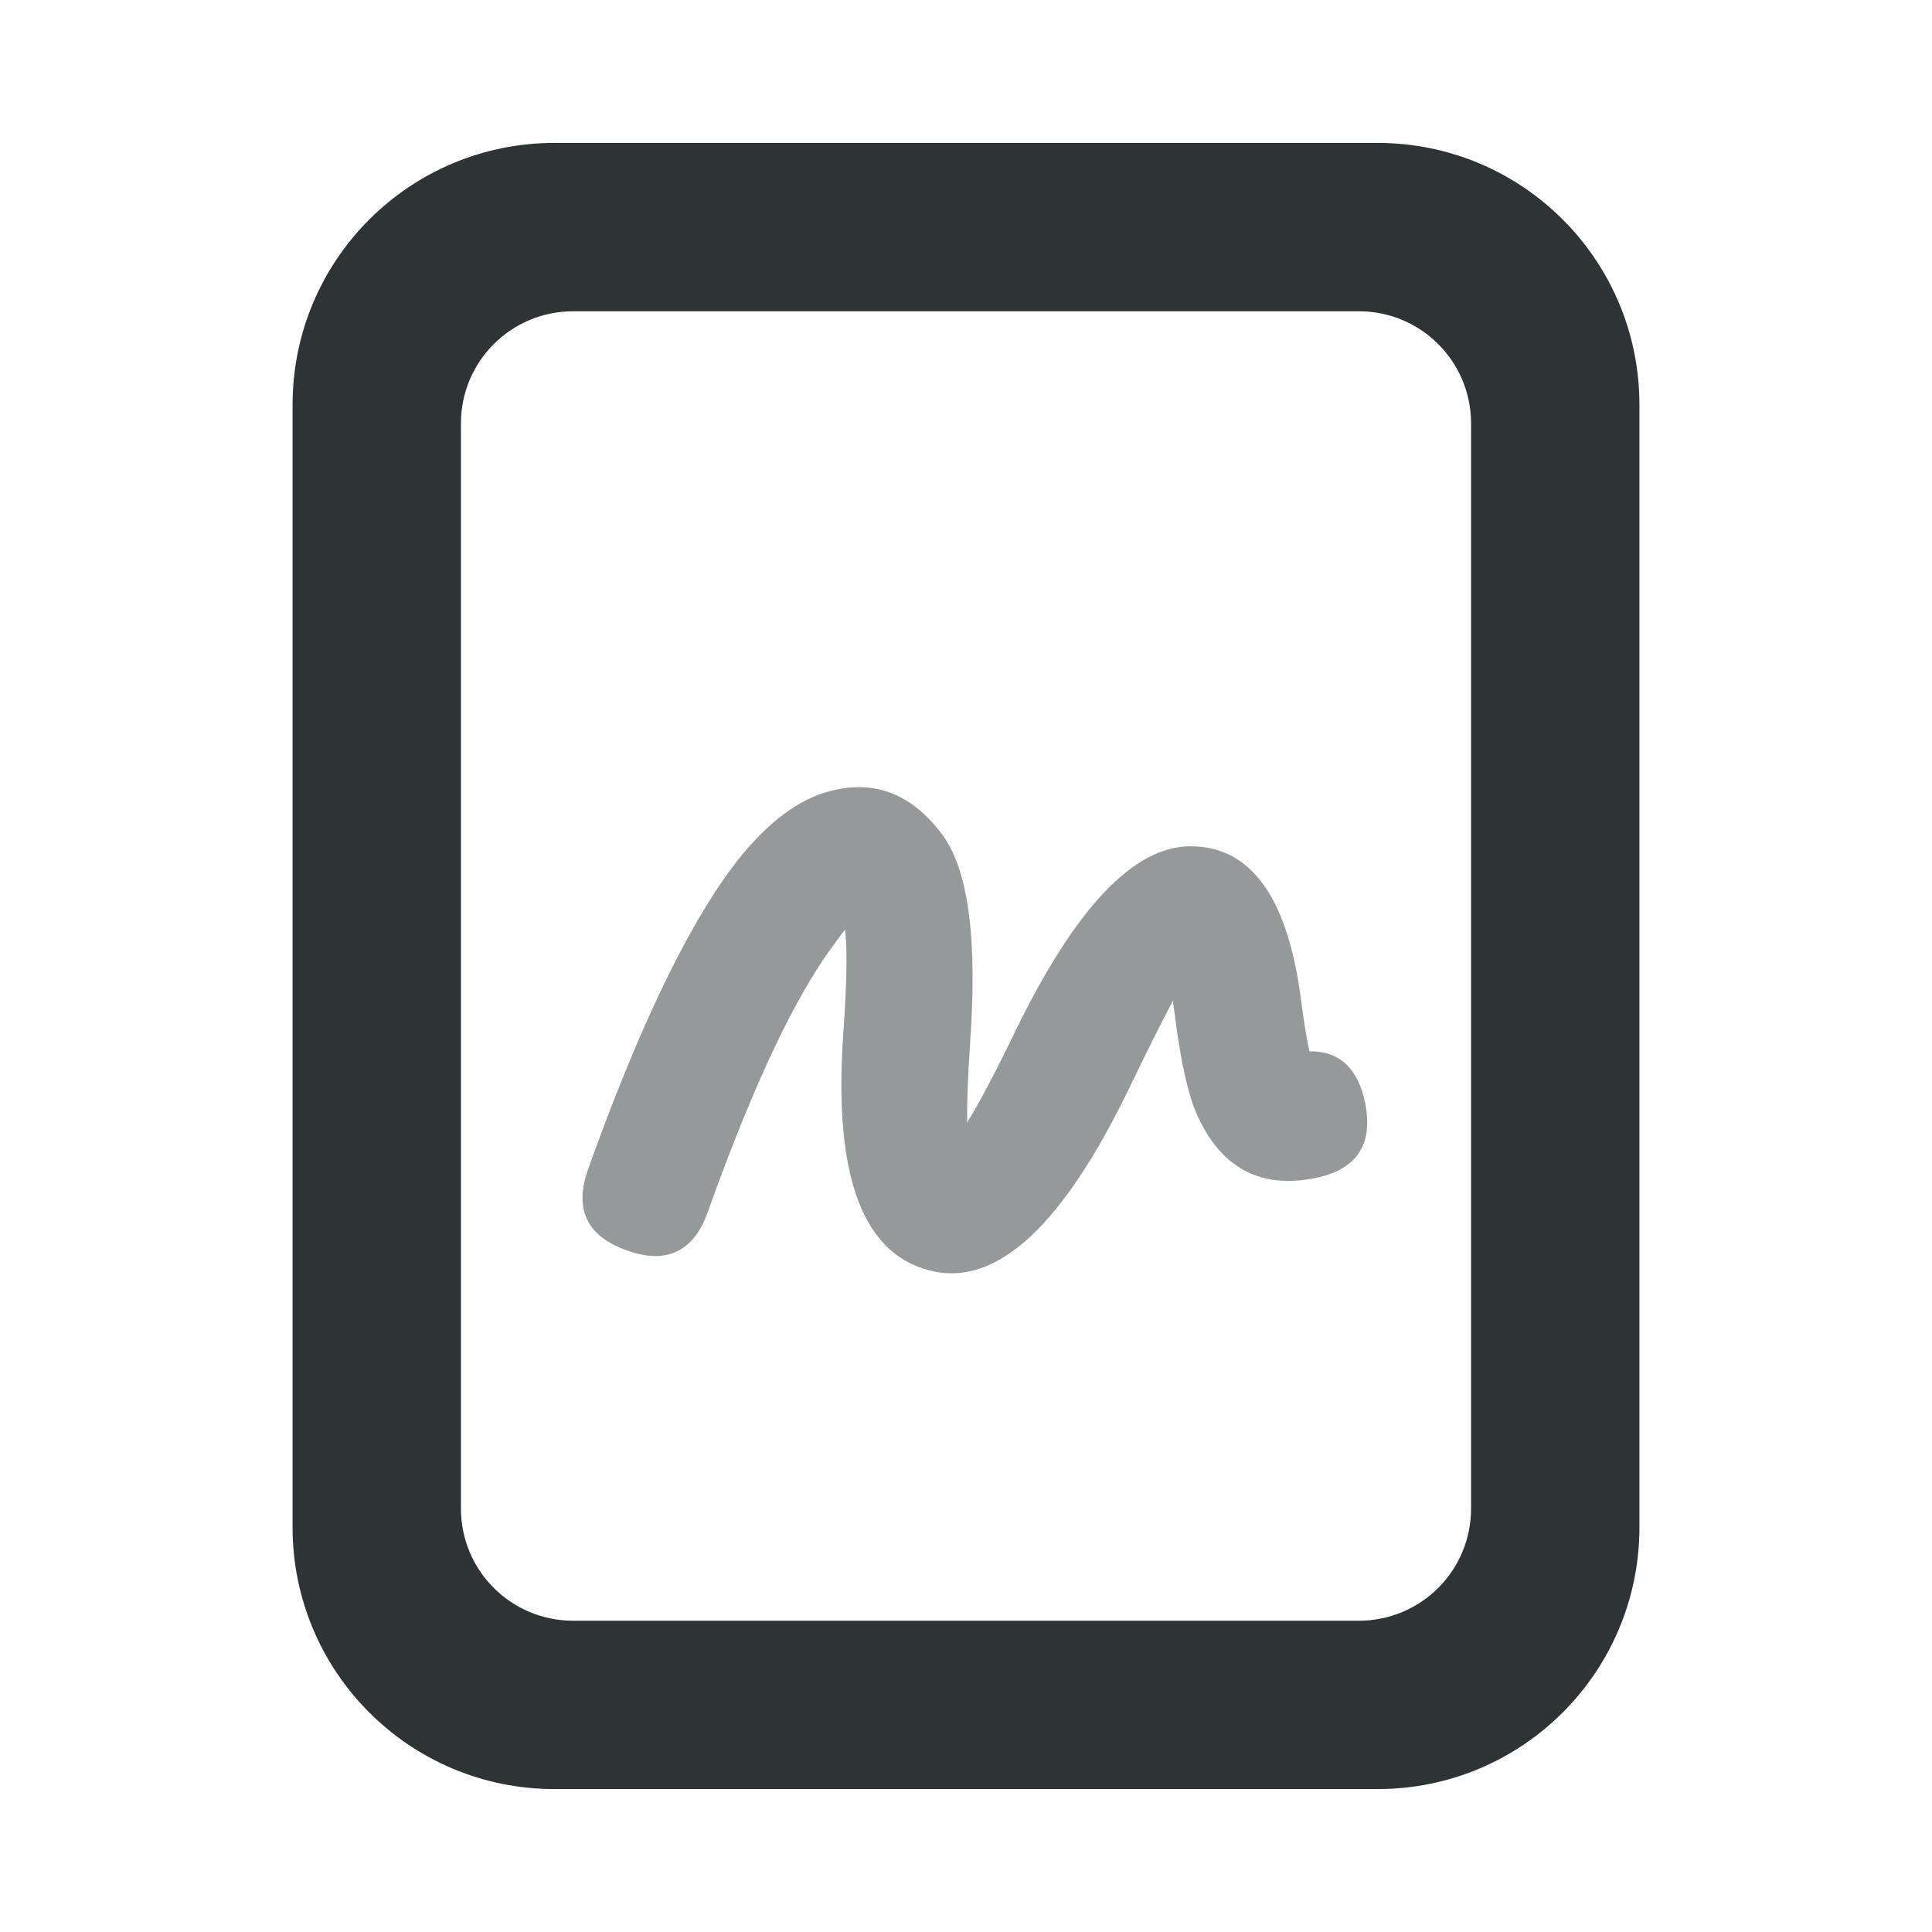
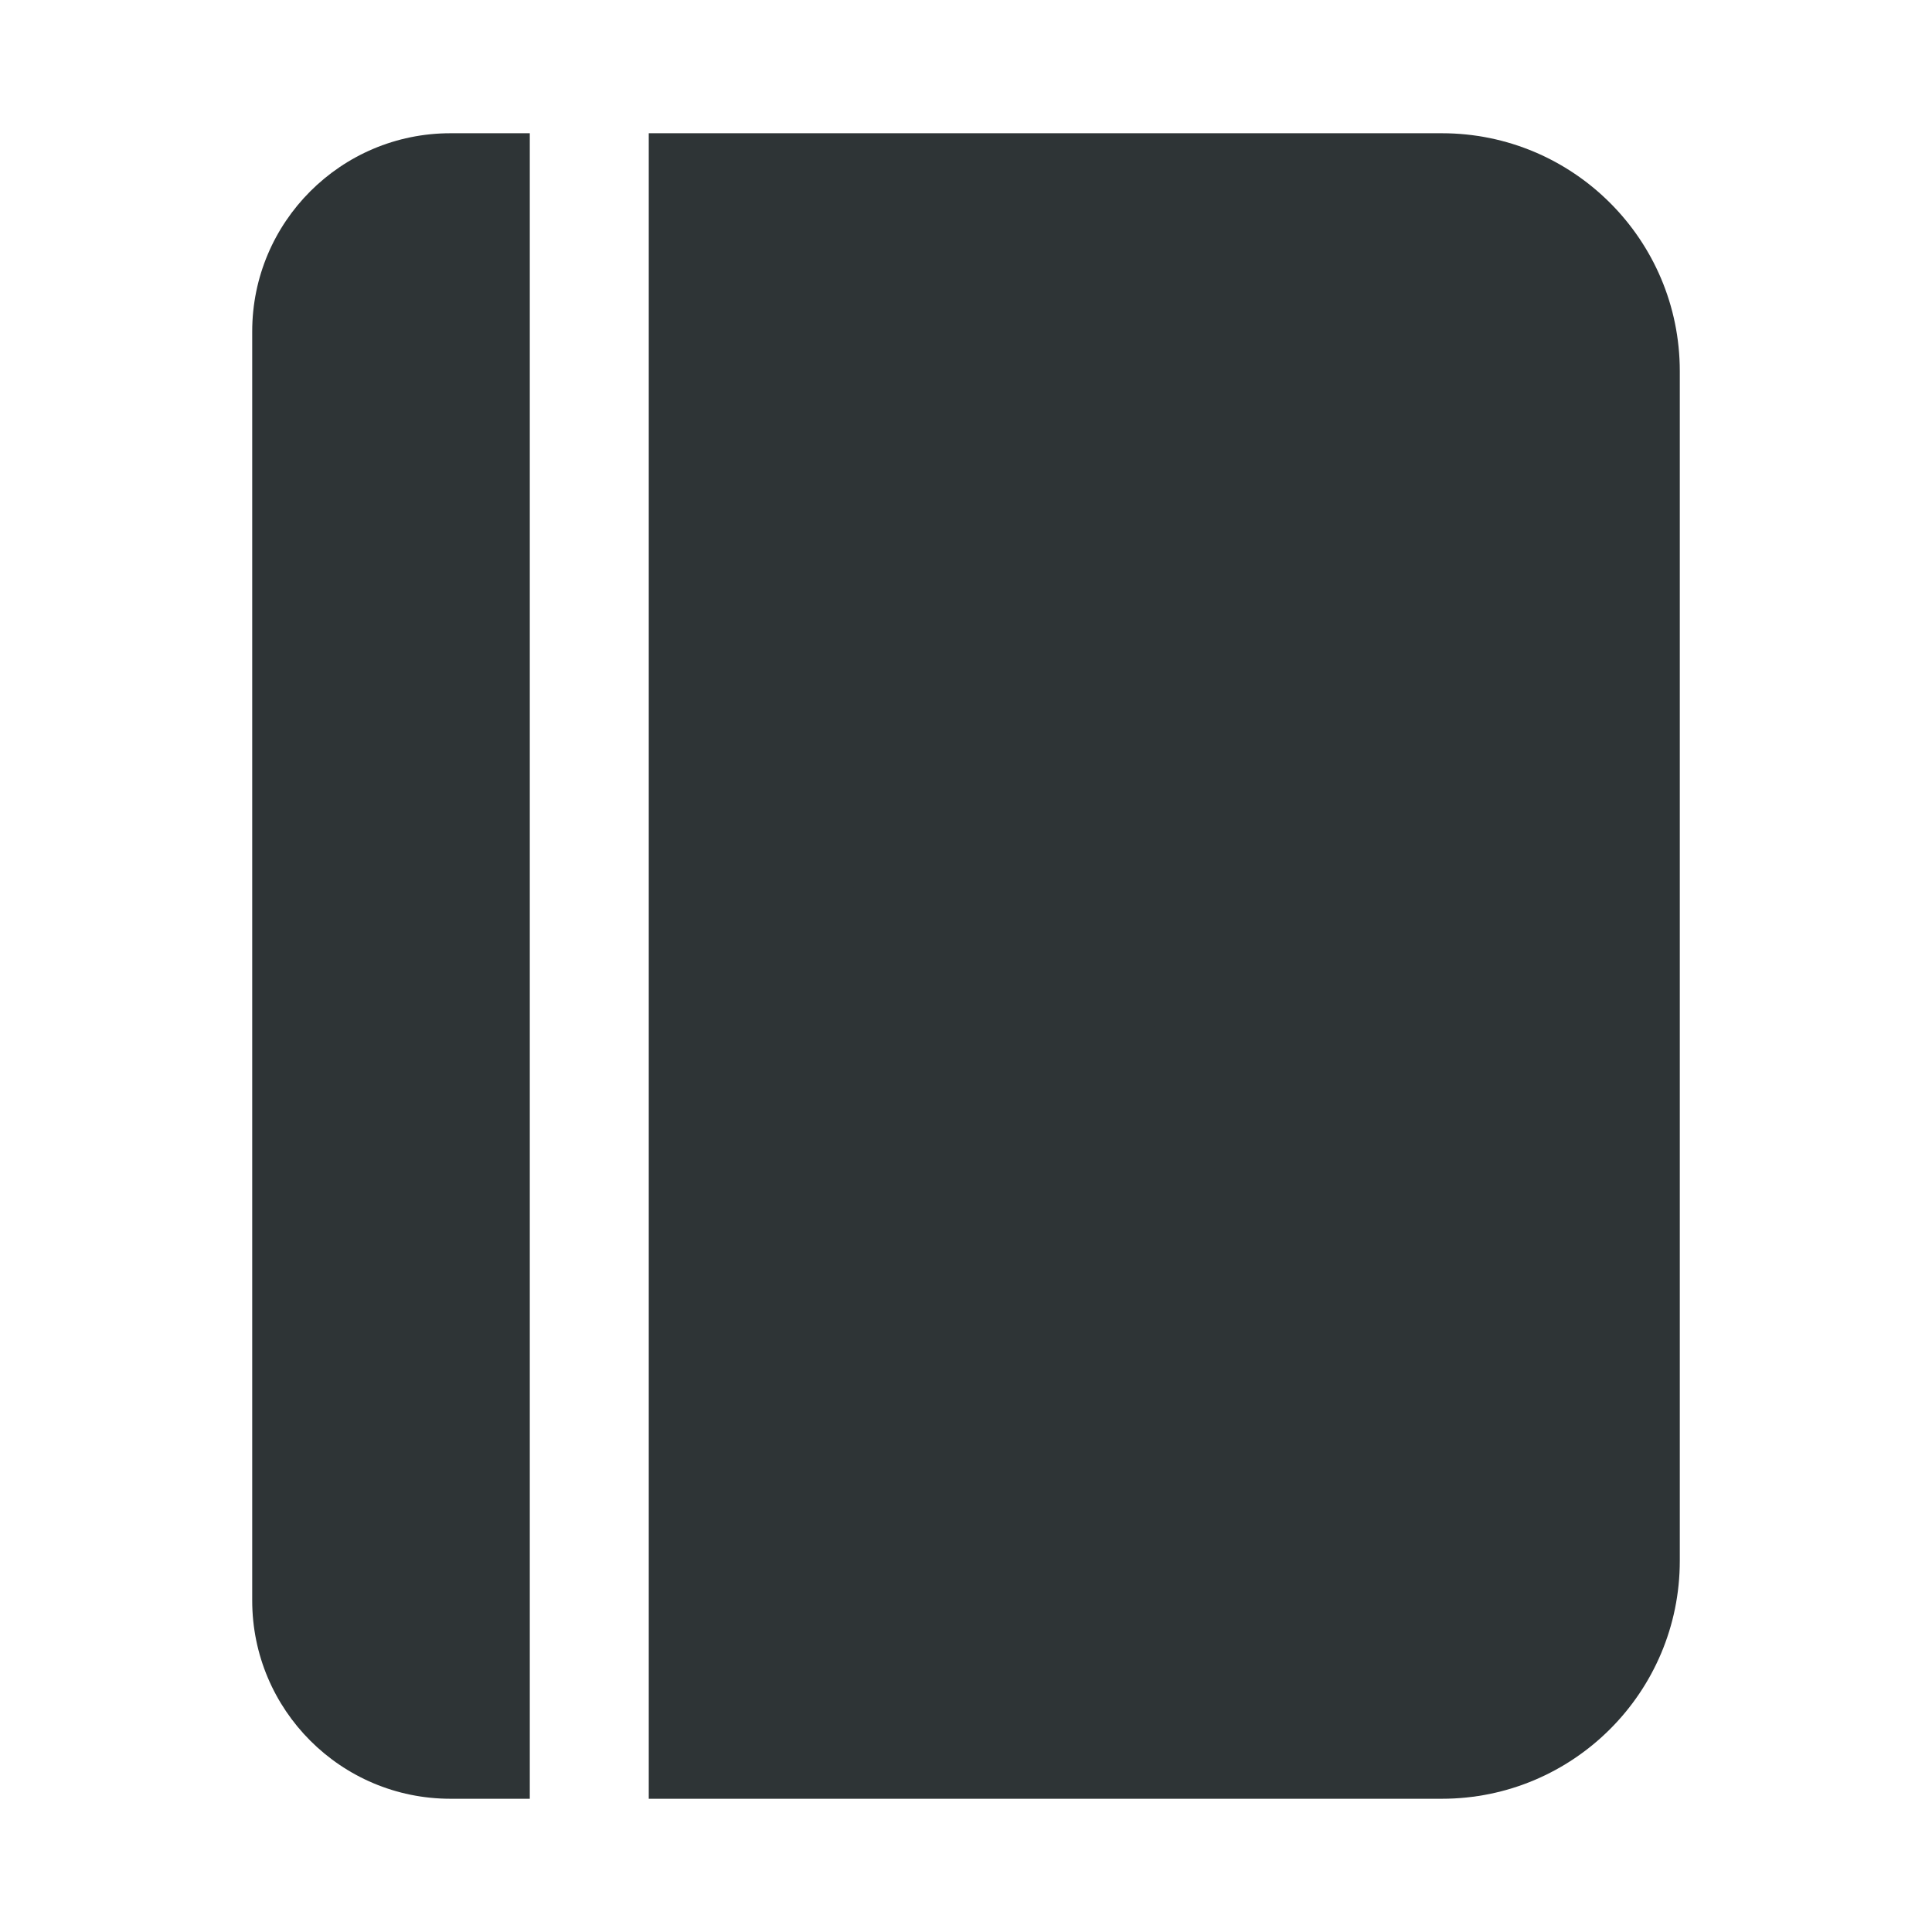
- <svg xmlns="http://www.w3.org/2000/svg" width="16" height="16" viewBox="6.18 6.18 51.64 51.64" fill="#2e3436">
-   <path d="M21 10H43C46.87 10 50 13.13 50 17V47C50 50.87 46.87 54 43 54H21C17.13 54 14 50.87 14 47V17C14 13.13 17.13 10 21 10ZM21.5 14.5C19.84 14.5 18.5 15.84 18.5 17.5V46.5C18.5 48.16 19.84 49.5 21.5 49.5H42.5C44.16 49.5 45.5 48.16 45.5 46.5V17.5C45.5 15.84 44.16 14.5 42.5 14.5H21.5Z" />
-   <g opacity="0.5">
-     <path d="M21.9 37.43Q23.89 31.86 25.76 29.35Q26.95 27.78 28.18 27.38Q30.08 26.77 31.36 28.48Q32.41 29.88 32.11 34.05Q32.02 35.44 32.03 36.18Q32.48 35.47 33.29 33.8Q35.71 28.8 38 28.8Q40.44 28.8 40.96 32.95Q41.08 33.84 41.18 34.28Q42.39 34.27 42.67 35.67Q43 37.33 41.33 37.67Q39.11 38.11 38.16 35.94Q37.82 35.16 37.59 33.38Q37.56 33.14 37.53 32.93Q37.12 33.7 36.35 35.29Q33.74 40.68 31.17 40.17Q28.31 39.6 28.72 33.81Q28.86 31.84 28.77 31.03Q28.64 31.18 28.49 31.4Q26.92 33.48 25.1 38.57Q24.82 39.37 24.27 39.63Q23.73 39.89 22.93 39.6Q21.33 39.03 21.9 37.43Z" />
-   </g>
+ <svg xmlns="http://www.w3.org/2000/svg" width="16" height="16" viewBox="7.64 7.64 48.72 48.72" fill="#2e3436">
+   <path d="M24 11H44A6 6 0 0 1 50 17V47A6 6 0 0 1 44 53H24Z" />
+   <path class="success" d="M19 11H21V53H19A5 5 0 0 1 14 48V16A5 5 0 0 1 19 11Z" />
+   <path class="success" d="M27.39 34.46Q29 29.62 30.63 27.66Q31.78 26.28 33.1 26.14Q34.72 25.96 35.86 27.48Q36.93 28.9 36.77 32.82Q36.71 34.43 36.79 34.94Q36.82 35.13 36.83 35.14Q36.69 34.92 36.41 34.85Q36.08 34.77 35.84 34.91Q35.92 34.86 36.11 34.62Q36.49 34.11 37.32 32.5Q39.5 28.3 41.5 28.3Q43.45 28.3 44.37 31.28Q44.64 32.16 44.78 32.39Q44.73 32.3 44.5 32.3Q44.58 32.3 44.67 32.31Q44.75 32.32 44.83 32.33Q44.91 32.35 44.99 32.37Q45.07 32.4 45.15 32.43Q45.23 32.46 45.3 32.5Q45.38 32.54 45.44 32.59Q45.51 32.63 45.58 32.69Q45.64 32.74 45.7 32.8Q45.76 32.86 45.81 32.92Q45.87 32.99 45.91 33.06Q45.96 33.12 46 33.2Q46.04 33.27 46.07 33.35Q46.1 33.43 46.13 33.51Q46.15 33.59 46.17 33.67Q46.18 33.75 46.19 33.83Q46.2 33.92 46.2 34Q46.2 34.08 46.19 34.17Q46.18 34.25 46.17 34.33Q46.15 34.41 46.13 34.49Q46.1 34.57 46.07 34.65Q46.04 34.73 46 34.8Q45.96 34.88 45.91 34.94Q45.87 35.01 45.81 35.08Q45.76 35.14 45.7 35.2Q45.64 35.26 45.58 35.31Q45.51 35.37 45.44 35.41Q45.38 35.46 45.3 35.5Q45.23 35.54 45.15 35.57Q45.07 35.6 44.99 35.63Q44.91 35.65 44.83 35.67Q44.75 35.68 44.67 35.69Q44.58 35.7 44.5 35.7Q42.17 35.7 41.12 32.29Q40.9 31.56 40.8 31.39Q40.98 31.7 41.5 31.7Q41.74 31.7 41.84 31.62Q41.71 31.72 41.5 32.02Q41.13 32.53 40.34 34.07Q37.92 38.73 35.59 38.15Q33.19 37.55 33.38 32.68Q33.48 29.98 33.14 29.52Q33.16 29.55 33.47 29.52Q33.58 29.51 33.59 29.5Q33.45 29.6 33.24 29.84Q32.03 31.3 30.61 35.54Q30.59 35.62 30.55 35.69Q30.52 35.77 30.48 35.84Q30.44 35.91 30.39 35.98Q30.34 36.05 30.28 36.11Q30.23 36.18 30.17 36.23Q30.11 36.29 30.04 36.34Q29.98 36.39 29.91 36.44Q29.83 36.48 29.76 36.52Q29.69 36.56 29.61 36.59Q29.53 36.62 29.45 36.64Q29.37 36.66 29.29 36.68Q29.2 36.69 29.12 36.7Q29.04 36.7 28.95 36.7Q28.87 36.7 28.79 36.69Q28.7 36.68 28.62 36.66Q28.54 36.64 28.46 36.61Q28.38 36.59 28.31 36.55Q28.23 36.52 28.16 36.48Q28.09 36.44 28.02 36.39Q27.95 36.34 27.89 36.28Q27.82 36.23 27.77 36.17Q27.71 36.11 27.66 36.04Q27.61 35.98 27.56 35.91Q27.52 35.83 27.48 35.76Q27.44 35.69 27.41 35.61Q27.38 35.53 27.36 35.45Q27.34 35.37 27.32 35.29Q27.31 35.2 27.3 35.12Q27.3 35.04 27.3 34.95Q27.3 34.87 27.31 34.79Q27.32 34.7 27.34 34.62Q27.36 34.54 27.39 34.46Z" />
</svg>
